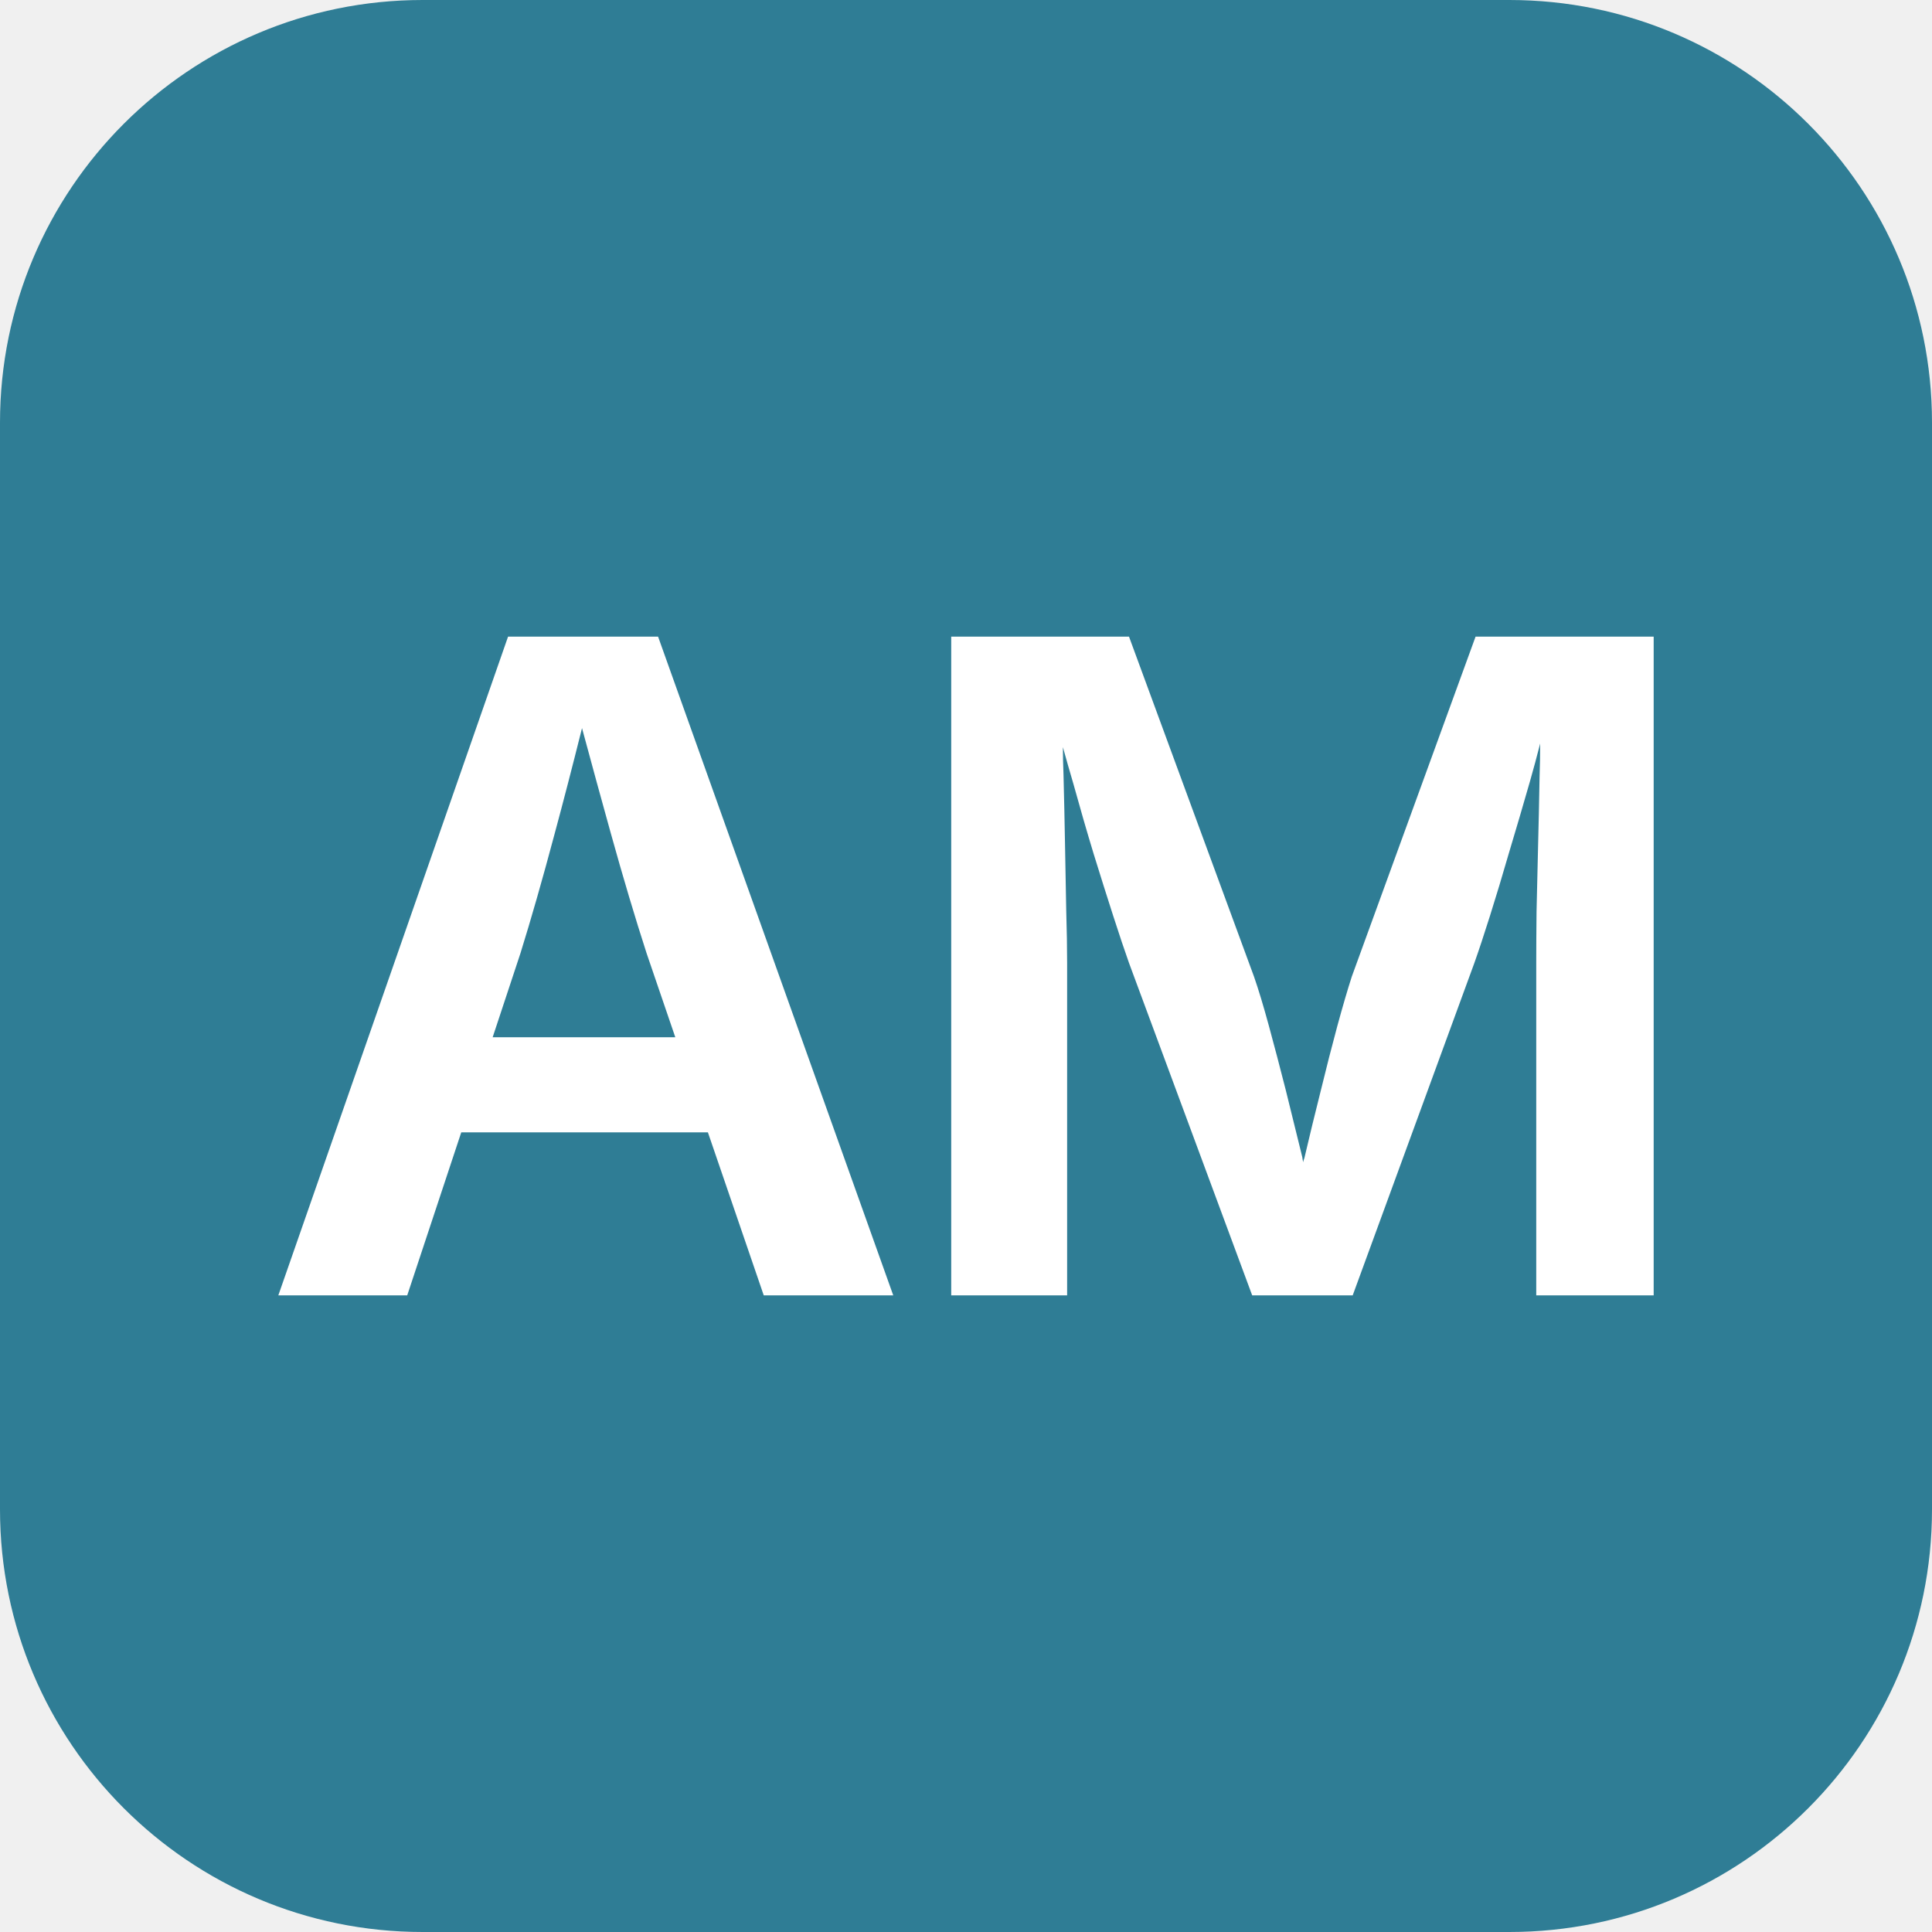
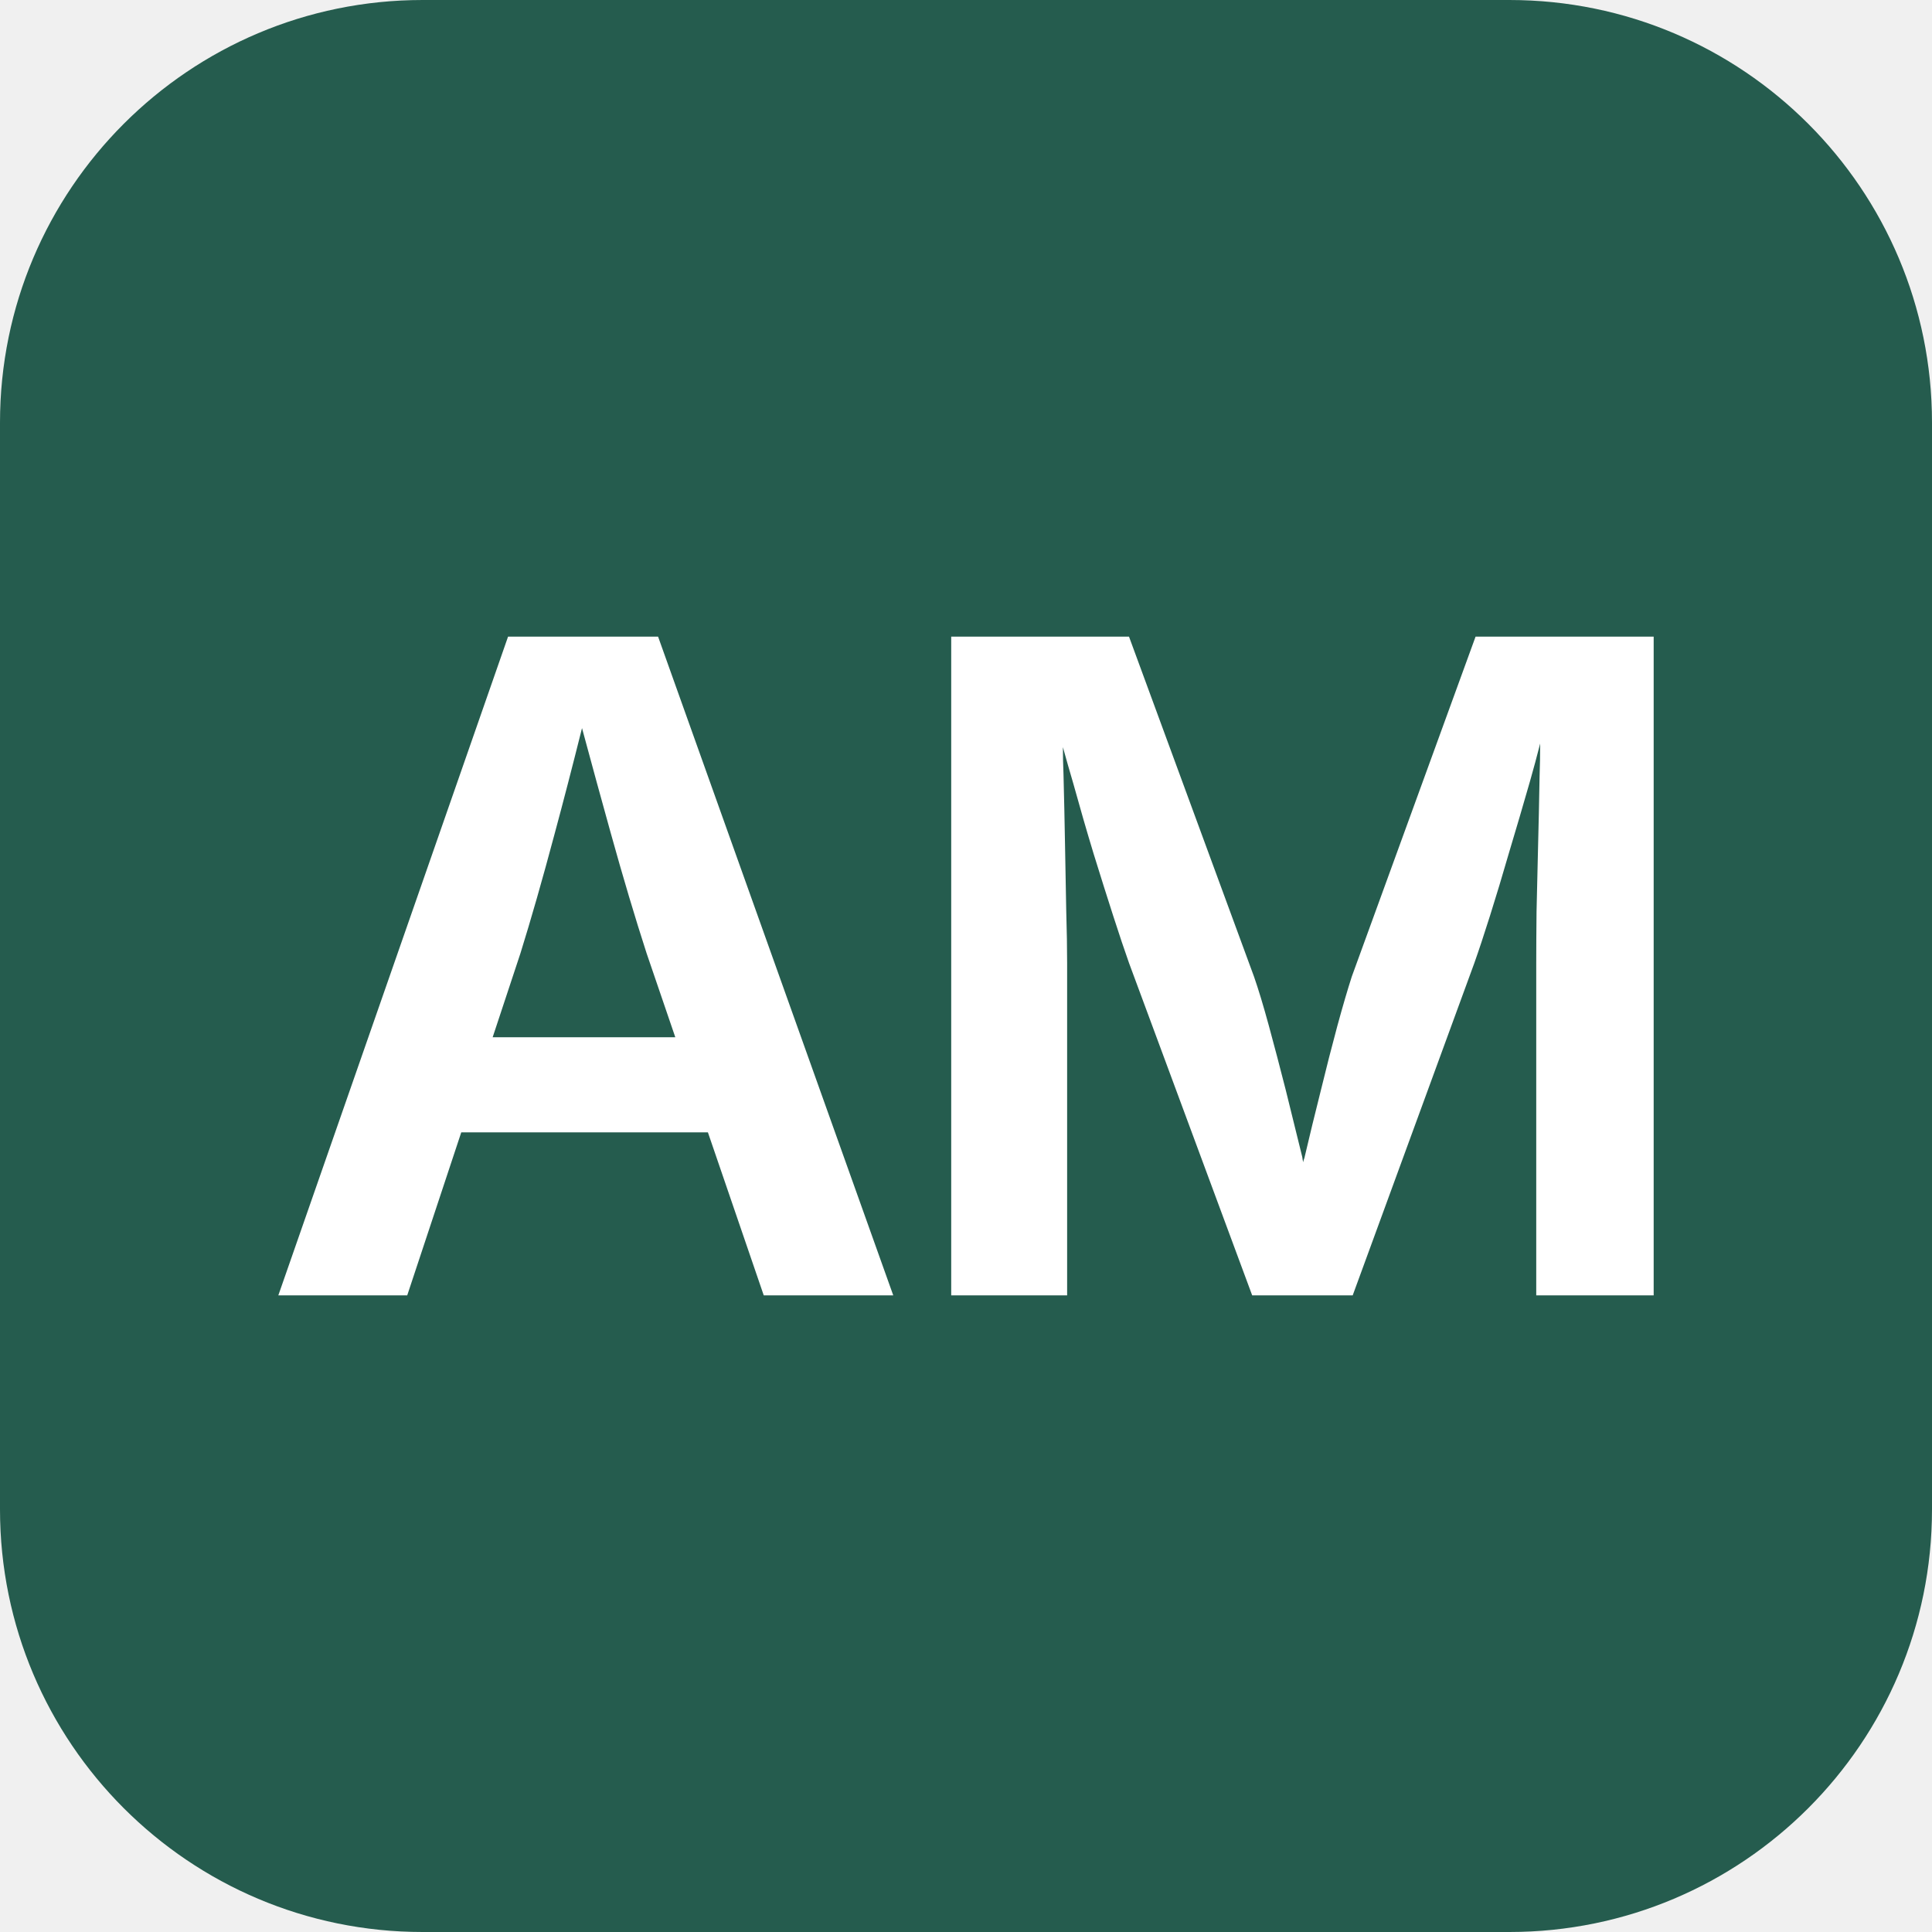
<svg xmlns="http://www.w3.org/2000/svg" viewBox="0 0 64 64">
-   <rect width="64" height="64" rx="14" fill="#2f7d95" />
+   <rect width="64" height="64" rx="14" fill="#255c4e" />
  <path fill="#fff" d="M13.49 42.91L9.22 42.91L16.83 21.09L21.80 21.09L29.59 42.91L25.30 42.91L23.45 37.51L15.28 37.51L13.49 42.91ZM16.32 34.36L22.37 34.36L21.42 31.58Q20.85 29.82 20.23 27.59L20.23 27.59Q19.79 26.01 19.28 24.12L19.28 24.12Q18.80 26.04 18.37 27.63L18.37 27.63Q17.77 29.88 17.24 31.58L17.24 31.58L16.32 34.36ZM35.35 42.91L31.51 42.91L31.51 21.09L37.40 21.09L41.54 32.35Q41.76 32.98 42.03 33.97Q42.30 34.96 42.59 36.10Q42.87 37.24 43.14 38.33L43.14 38.33Q43.15 38.42 43.17 38.50L43.17 38.50Q43.18 38.43 43.21 38.36L43.21 38.36Q43.46 37.29 43.75 36.14Q44.03 34.99 44.30 33.99Q44.57 33.00 44.78 32.35L44.78 32.35L48.88 21.09L54.78 21.09L54.78 42.91L50.89 42.91L50.89 31.90Q50.89 31.19 50.90 30.20Q50.92 29.20 50.95 28.06Q50.98 26.92 51.00 25.75L51.00 25.75Q51.02 25.17 51.02 24.63L51.02 24.63Q50.86 25.26 50.68 25.89L50.68 25.89Q50.33 27.11 49.99 28.24Q49.66 29.38 49.36 30.33Q49.06 31.28 48.84 31.90L48.84 31.90L44.81 42.91L41.48 42.91L37.40 31.90Q37.18 31.28 36.88 30.35Q36.58 29.42 36.23 28.29Q35.89 27.17 35.55 25.94L35.55 25.94Q35.37 25.33 35.21 24.75L35.21 24.75Q35.21 25.19 35.23 25.66L35.23 25.66Q35.26 26.81 35.28 27.97Q35.30 29.13 35.32 30.15Q35.35 31.17 35.35 31.90L35.35 31.90L35.35 42.91Z" />
</svg>
